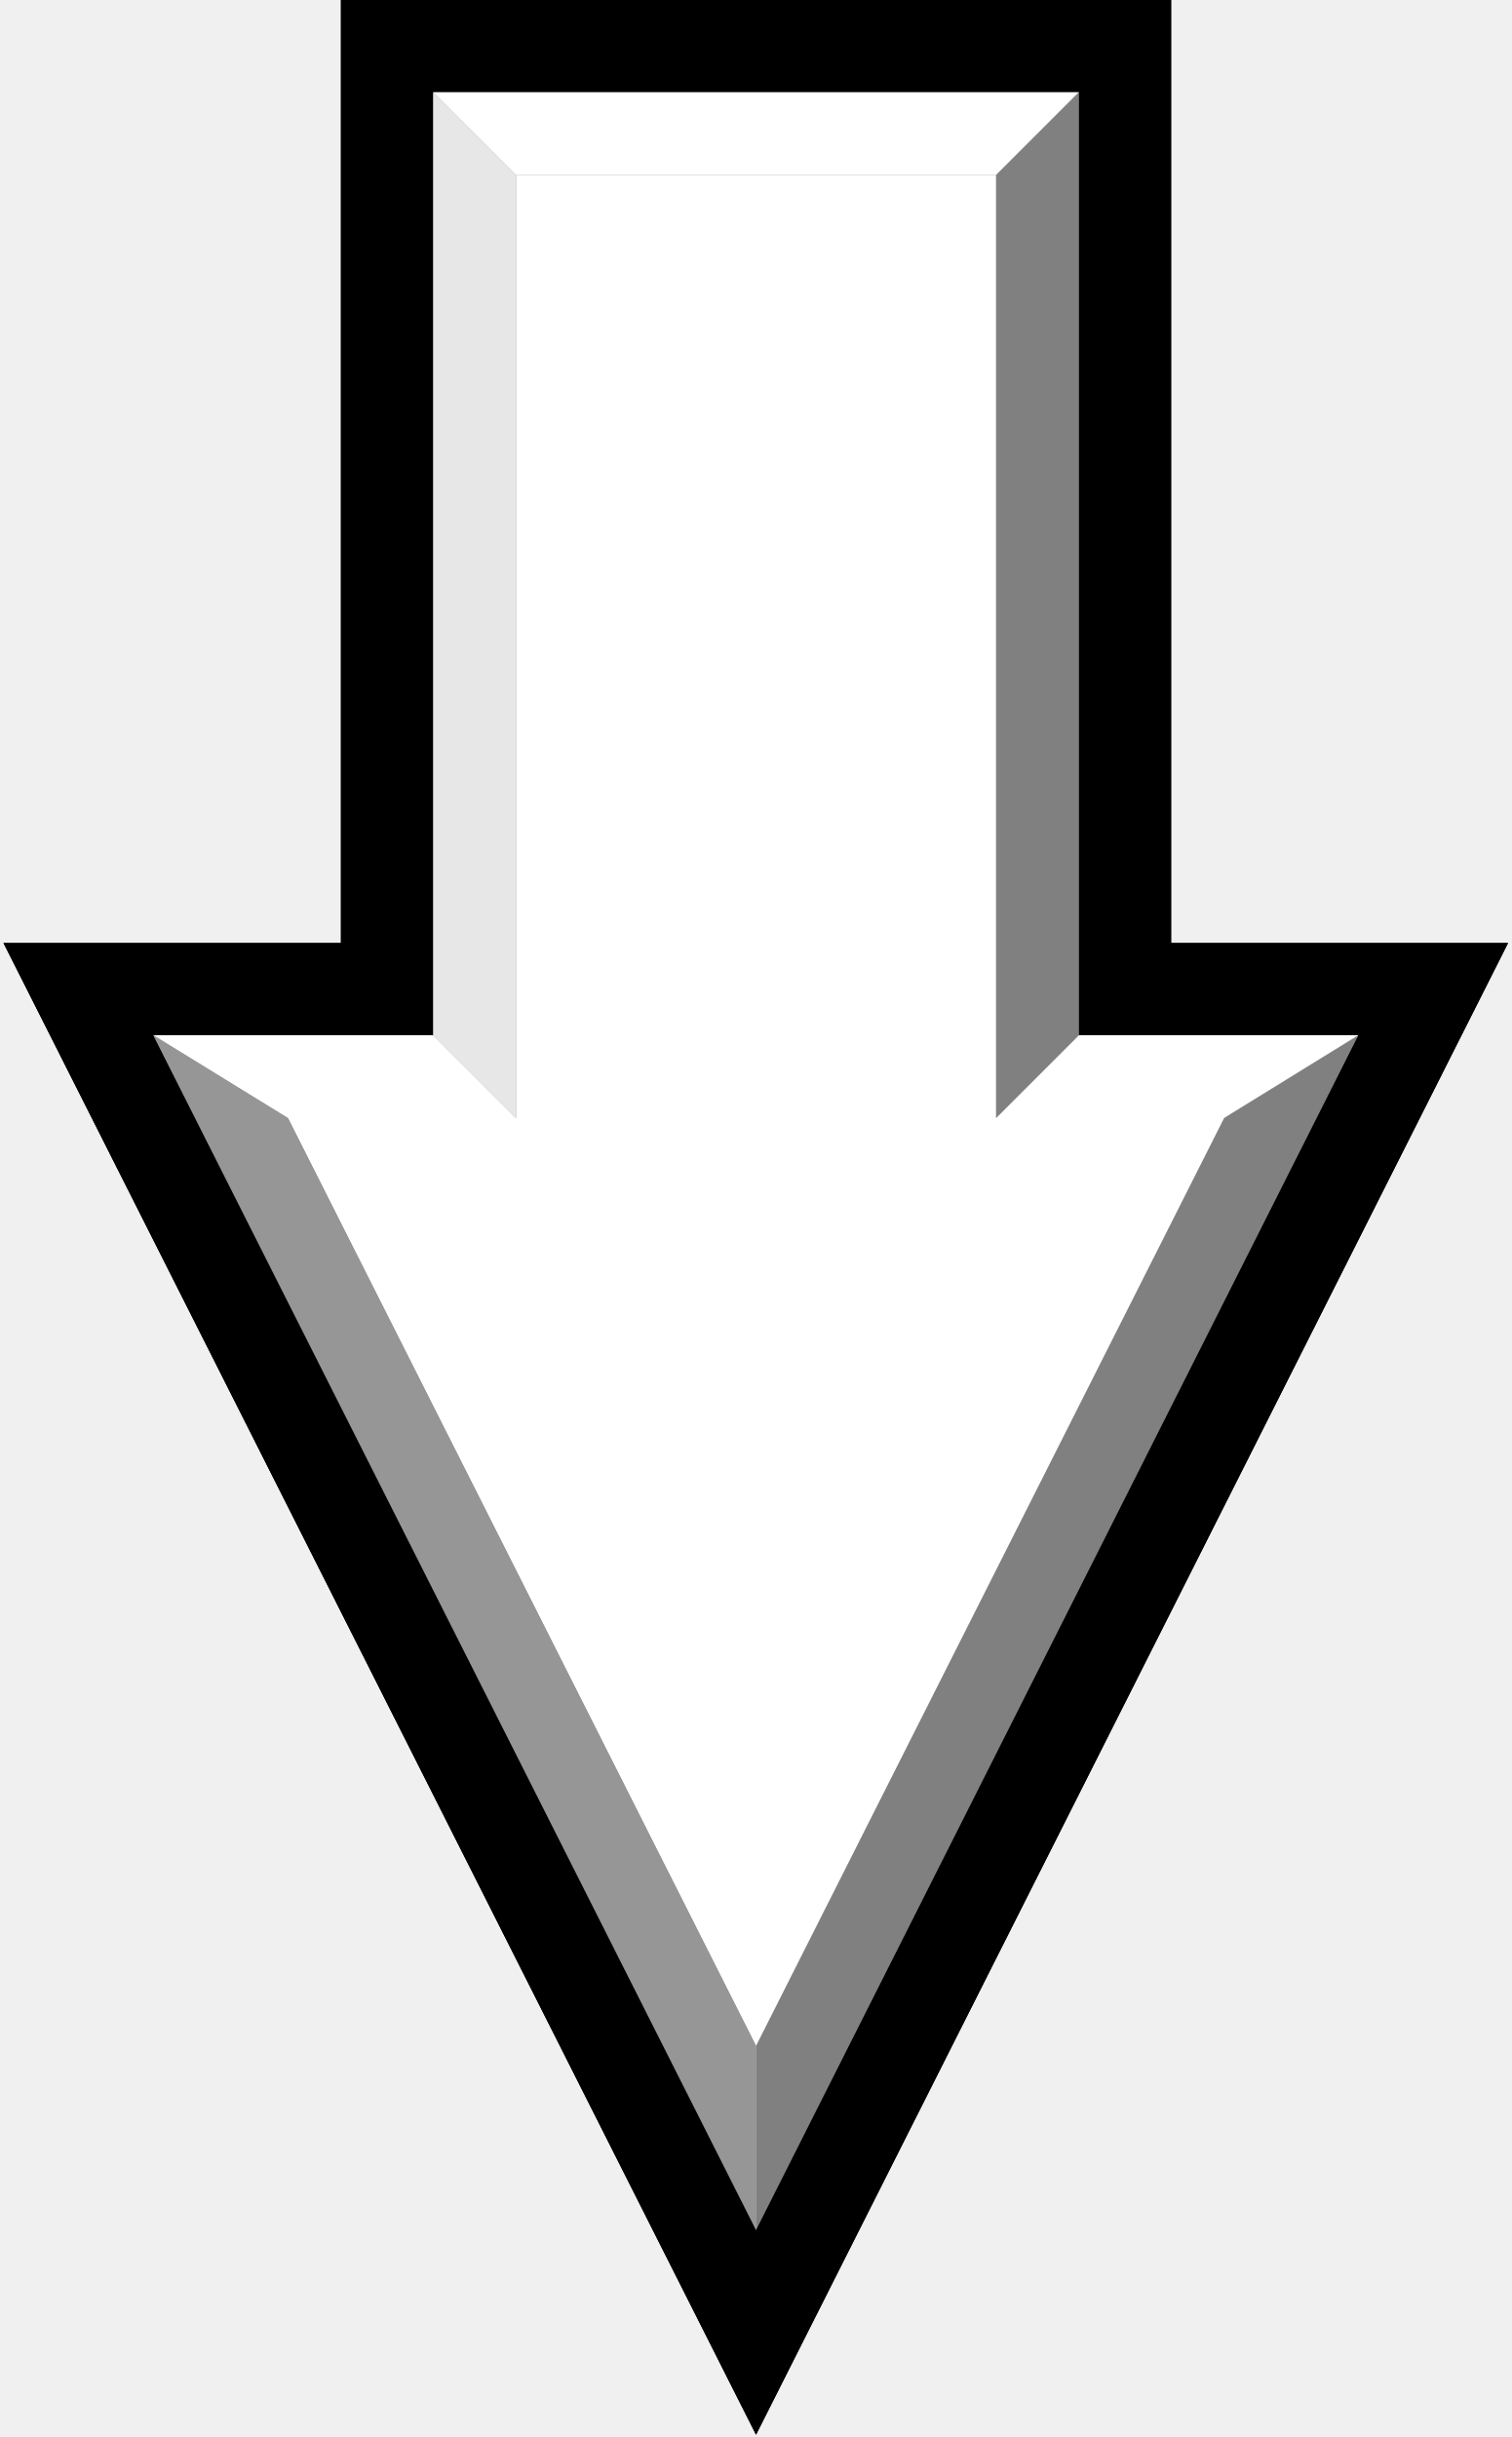
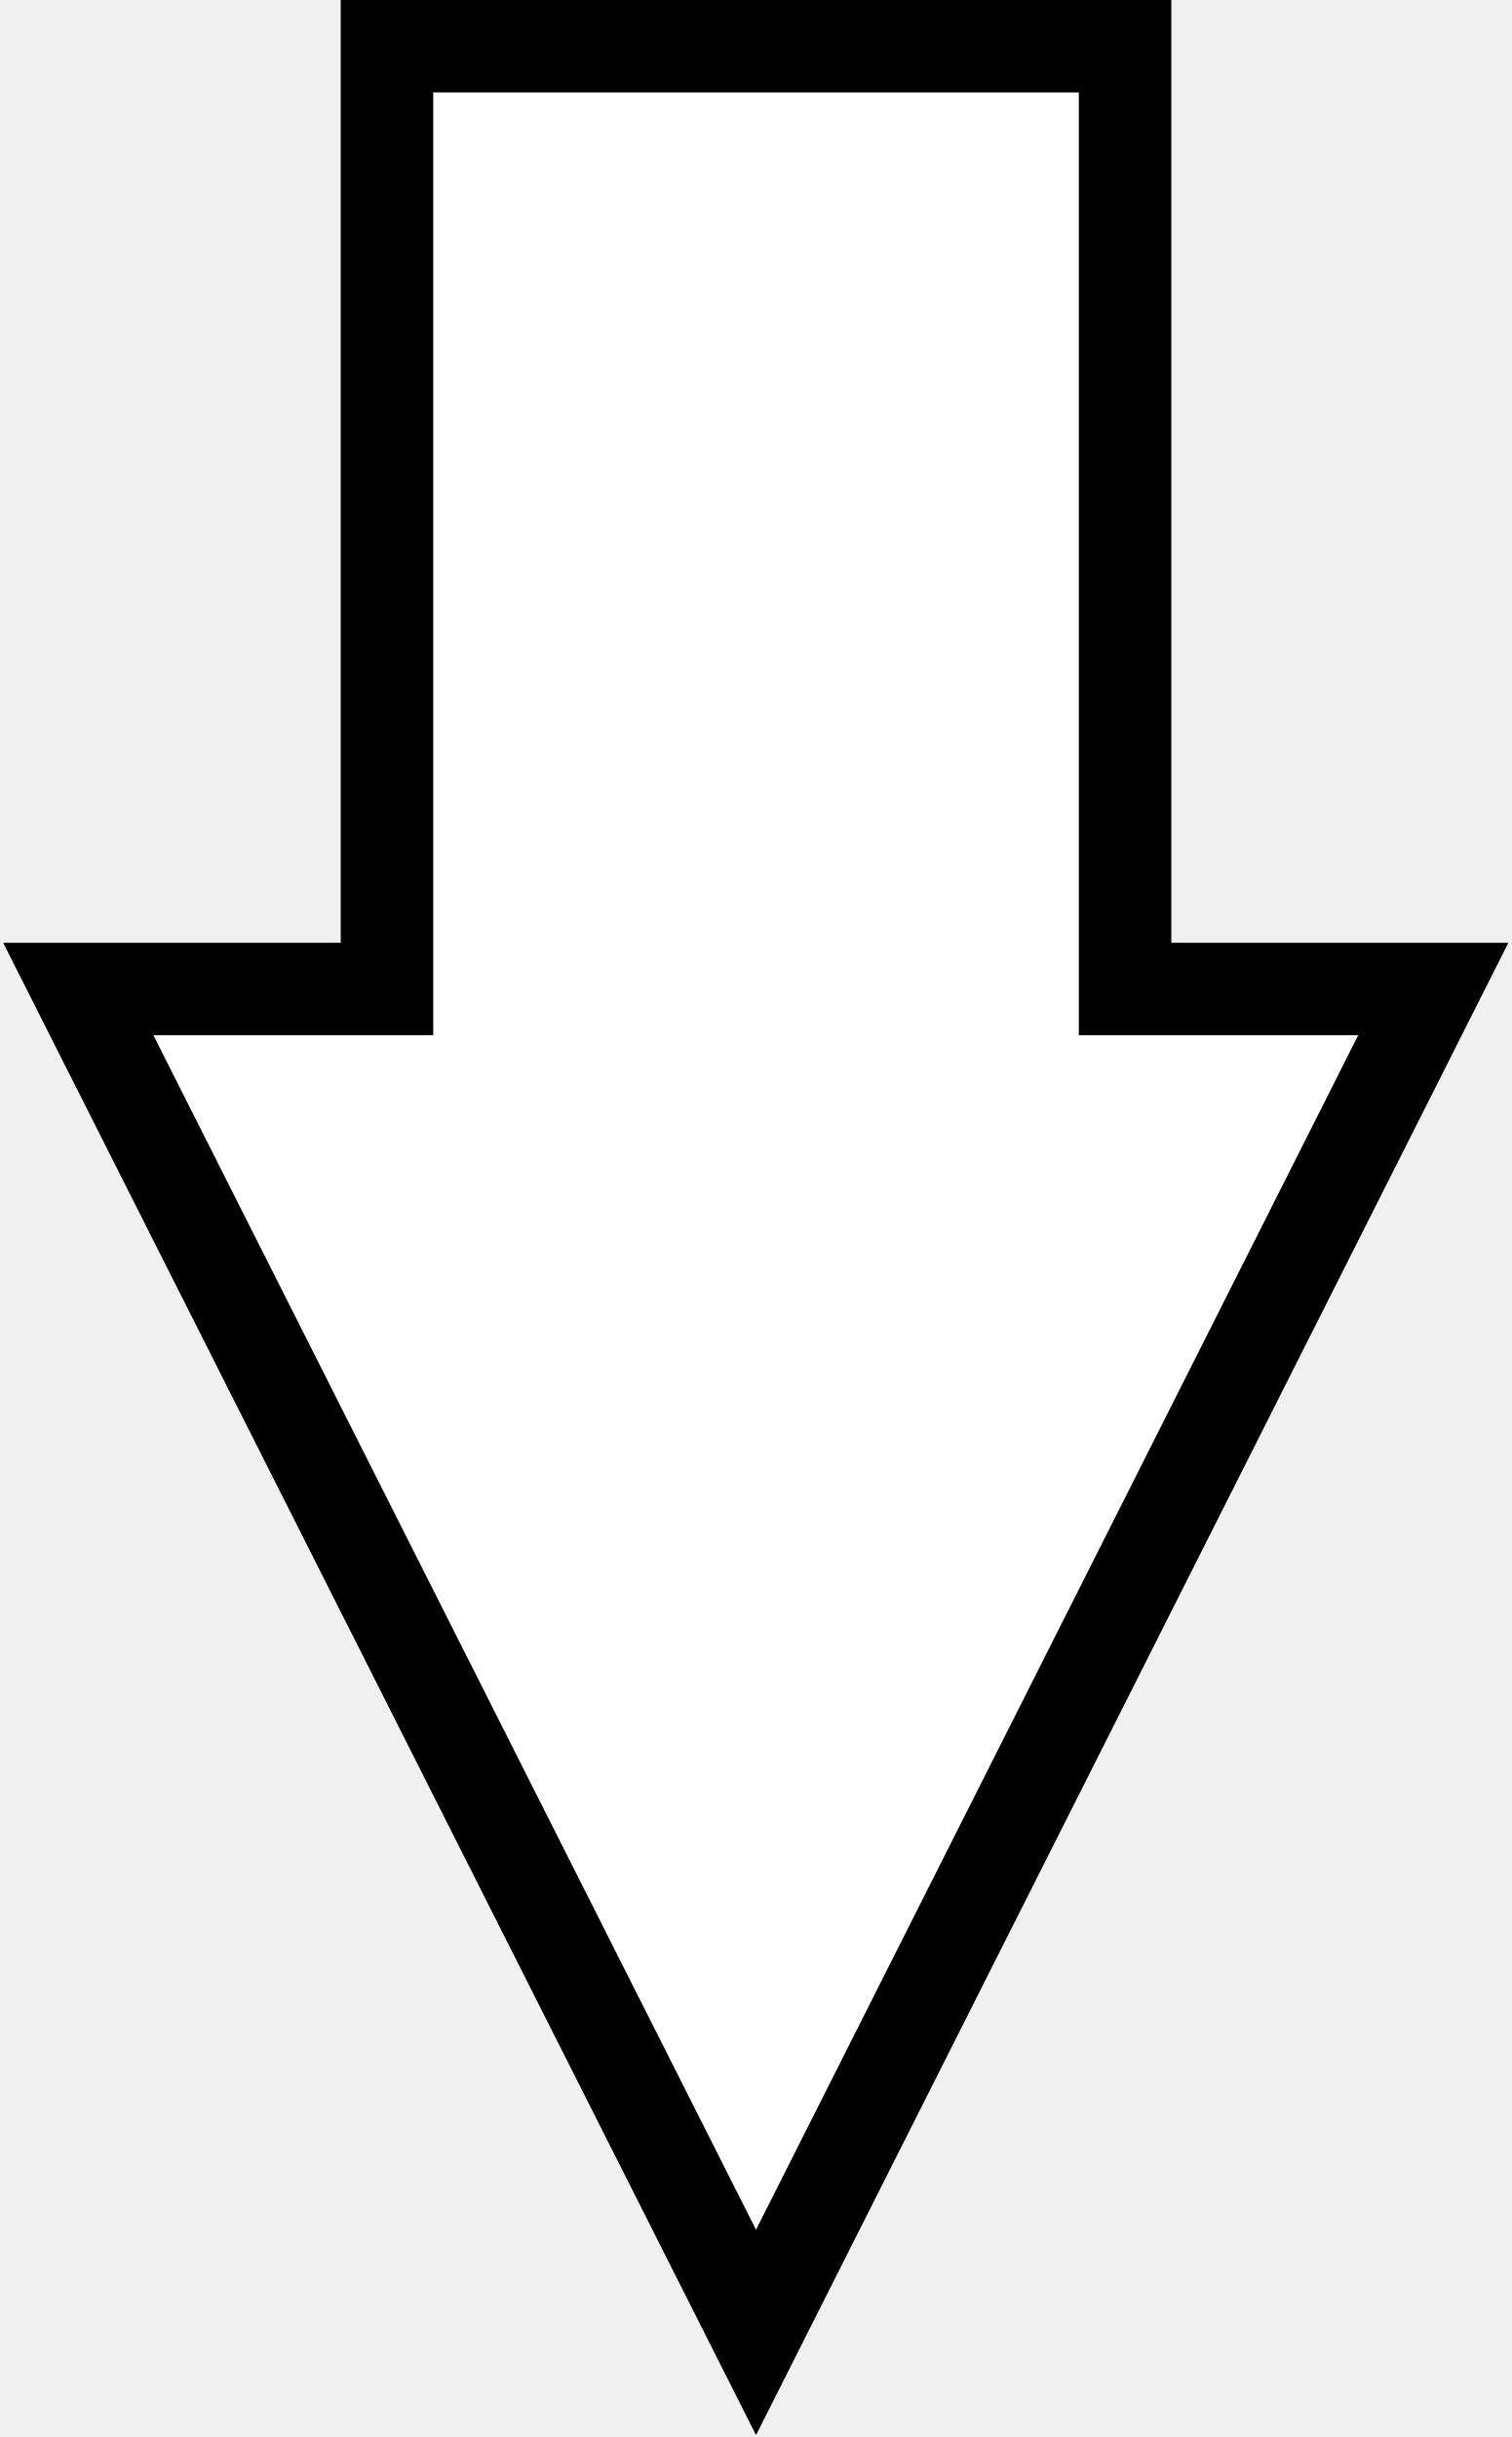
<svg xmlns="http://www.w3.org/2000/svg" width="328" height="529" viewBox="0 0 328 529" fill="none">
  <path d="M164.1 506.3L311.1 214.7H244.2V10H84V214.7H17L164.1 506.3Z" fill="white" stroke="black" stroke-width="20" stroke-miterlimit="10" />
-   <path d="M311.1 214.7L164.1 506.3V444.1L265.7 242.7L311.1 214.7Z" fill="white" />
-   <path d="M17 214.7H84L112 242.7H62.5L17 214.7Z" fill="#808080" />
-   <path d="M164.1 506.3L17 214.7L62.5 242.7L164.1 444.1V506.3Z" fill="#818181" />
-   <path d="M244.2 214.7H311.1L265.7 242.7H216.2L244.2 214.7Z" fill="#808080" />
-   <path d="M84 214.7V10L112 38V242.7L84 214.7Z" fill="#808080" />
-   <path d="M244.2 10V214.7L216.2 242.7V38L244.2 10Z" fill="#E7E7E7" />
-   <path d="M84 10H244.2L216.2 38H112L84 10Z" fill="#808080" />
-   <path d="M164.1 506.3L17 214.7L164.1 506.3Z" fill="#808080" />
-   <path d="M311.1 214.7L164.1 506.3L311.1 214.7Z" fill="white" />
-   <path d="M216.2 242.7L244.2 214.7H311.1L265.7 242.7H216.2Z" fill="white" />
-   <path d="M265.7 242.7L311.1 214.7L164.1 506.3V444.1L265.7 242.7Z" fill="#808080" />
-   <path d="M62.5 242.7L17 214.7H84L112 242.7H62.5Z" fill="white" />
-   <path d="M164.1 444.1V506.3L17 214.7L62.5 242.7L164.1 444.1Z" fill="#969696" />
-   <path d="M112 38L84 10H244.2L216.2 38H112Z" fill="white" />
-   <path d="M216.2 38L244.2 10V214.7L216.2 242.7V38Z" fill="#808080" />
-   <path d="M112 242.7L84 214.7V10L112 38V242.7Z" fill="#E7E7E7" />
  <path d="M164.1 506.3L311.1 214.7H244.2V10H84V214.7H17L164.1 506.3Z" stroke="black" stroke-width="20" stroke-miterlimit="10" />
</svg>
